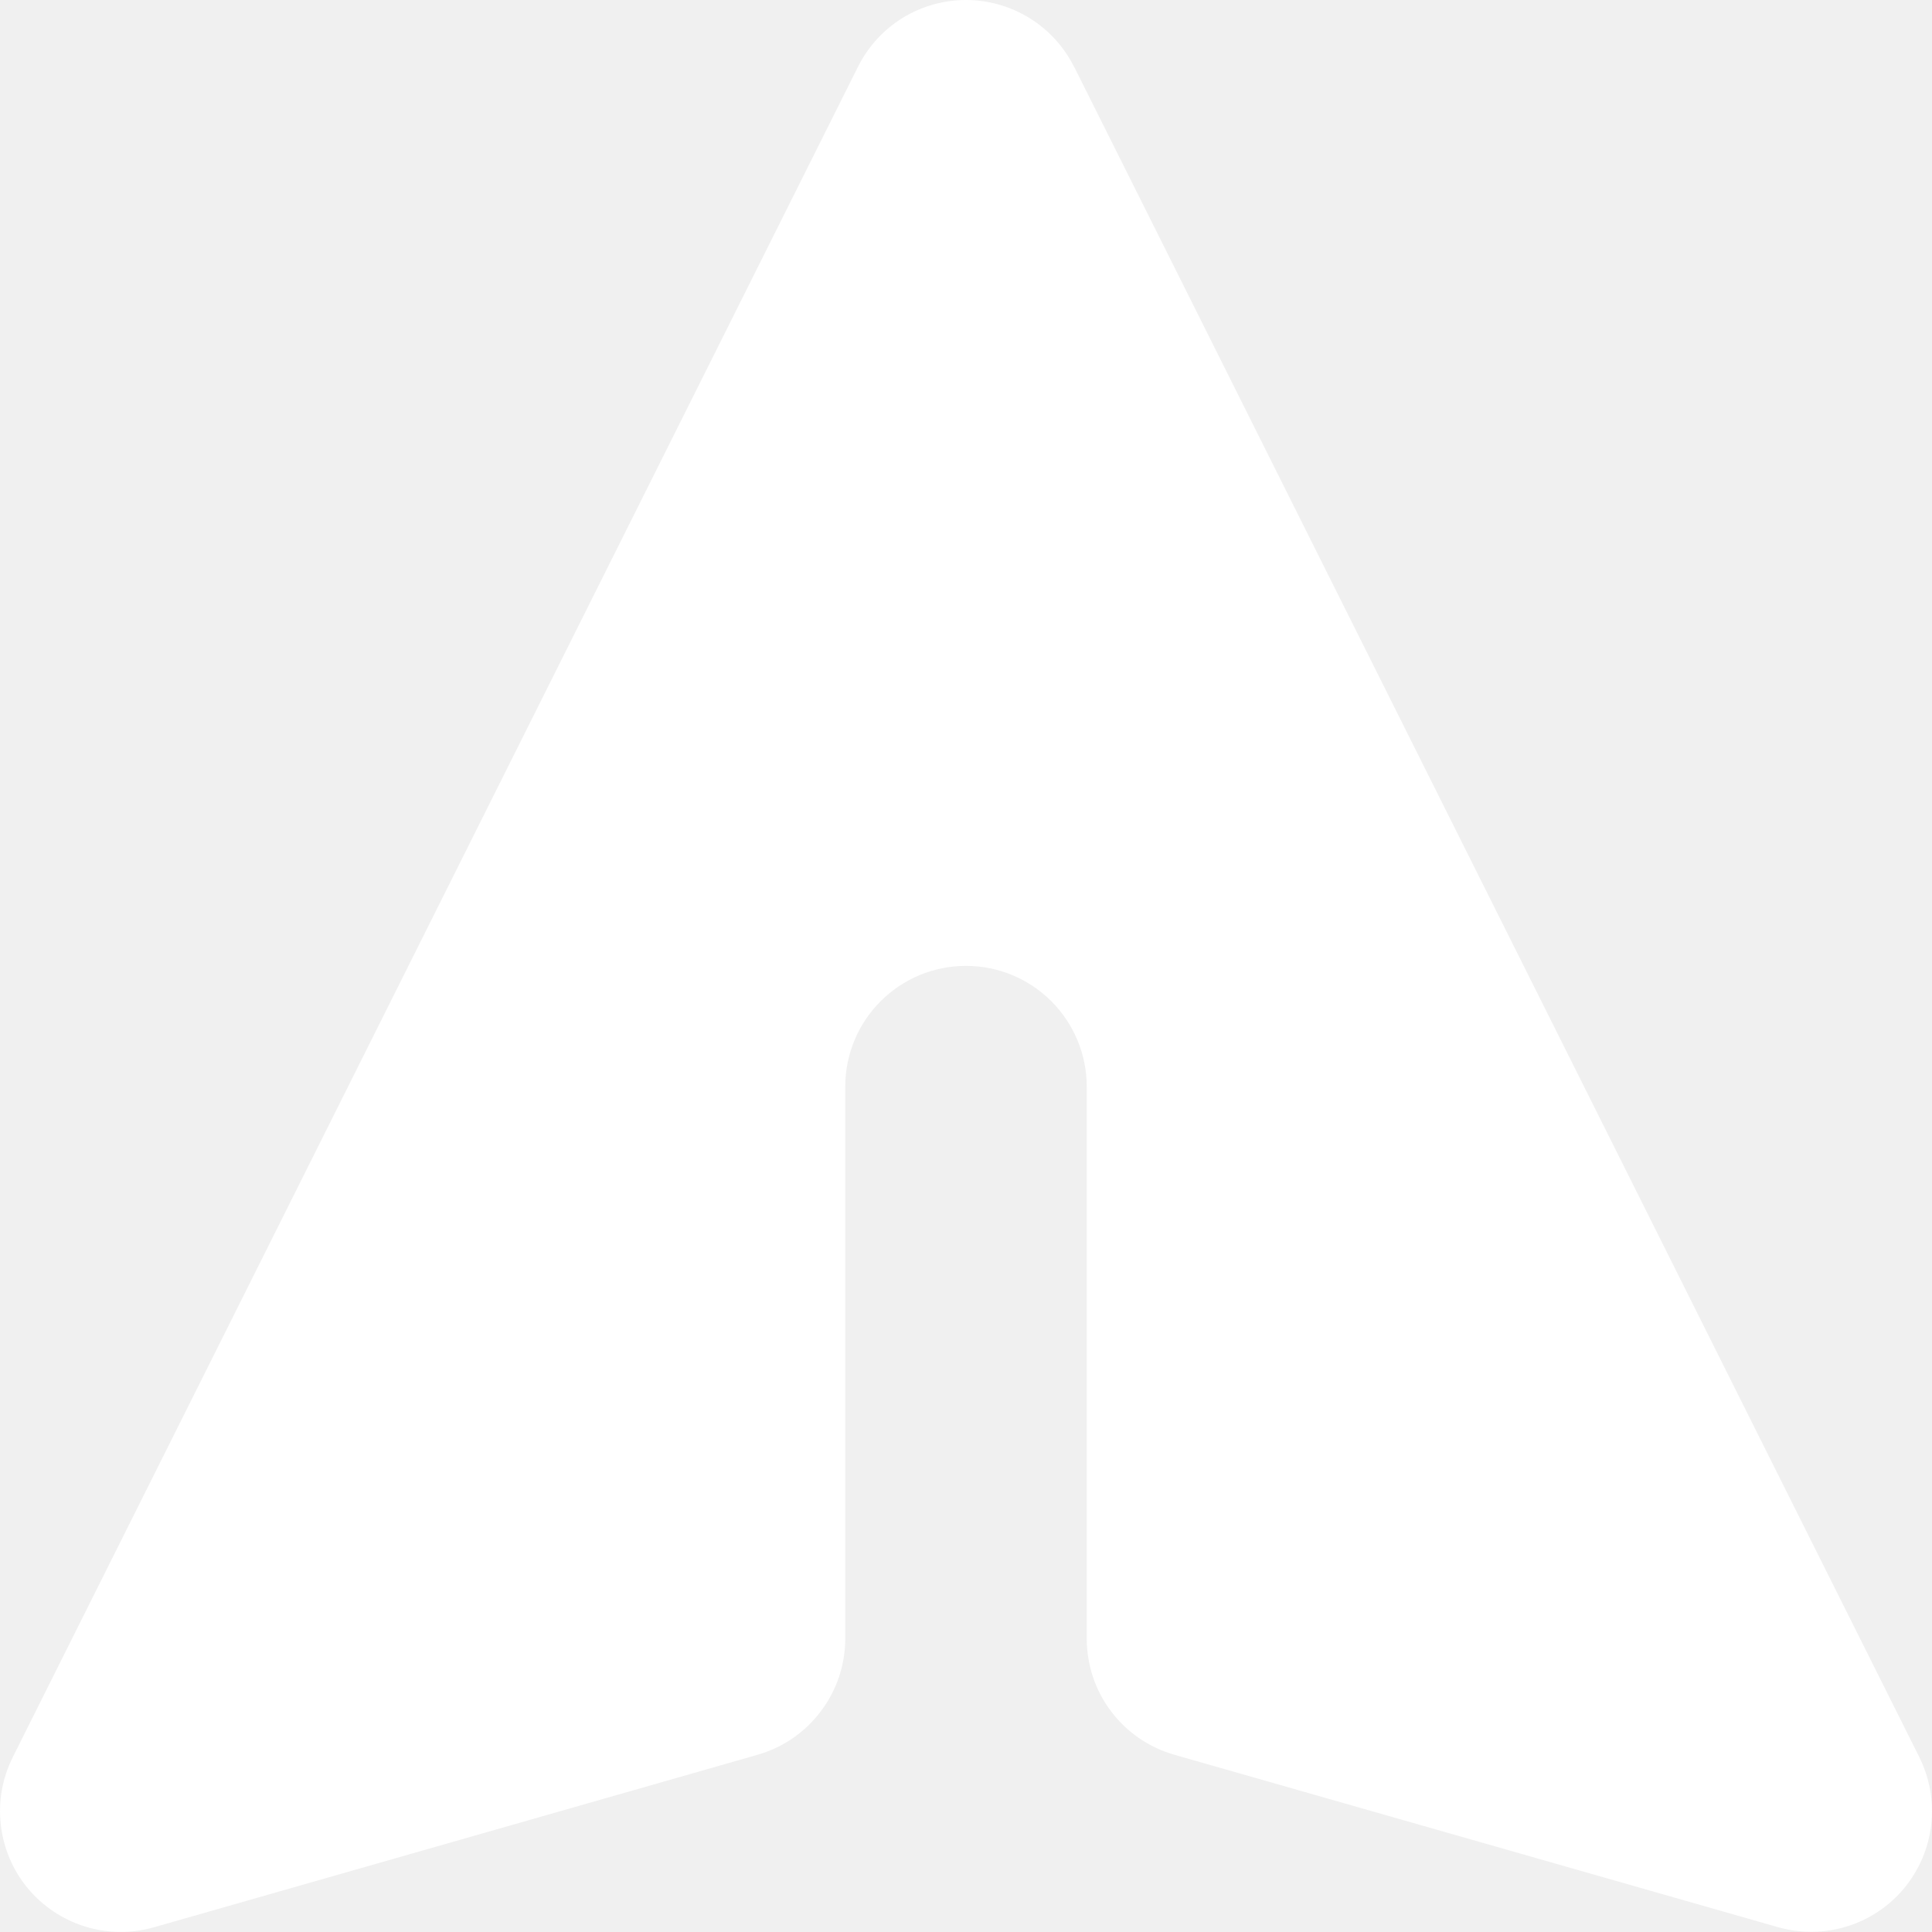
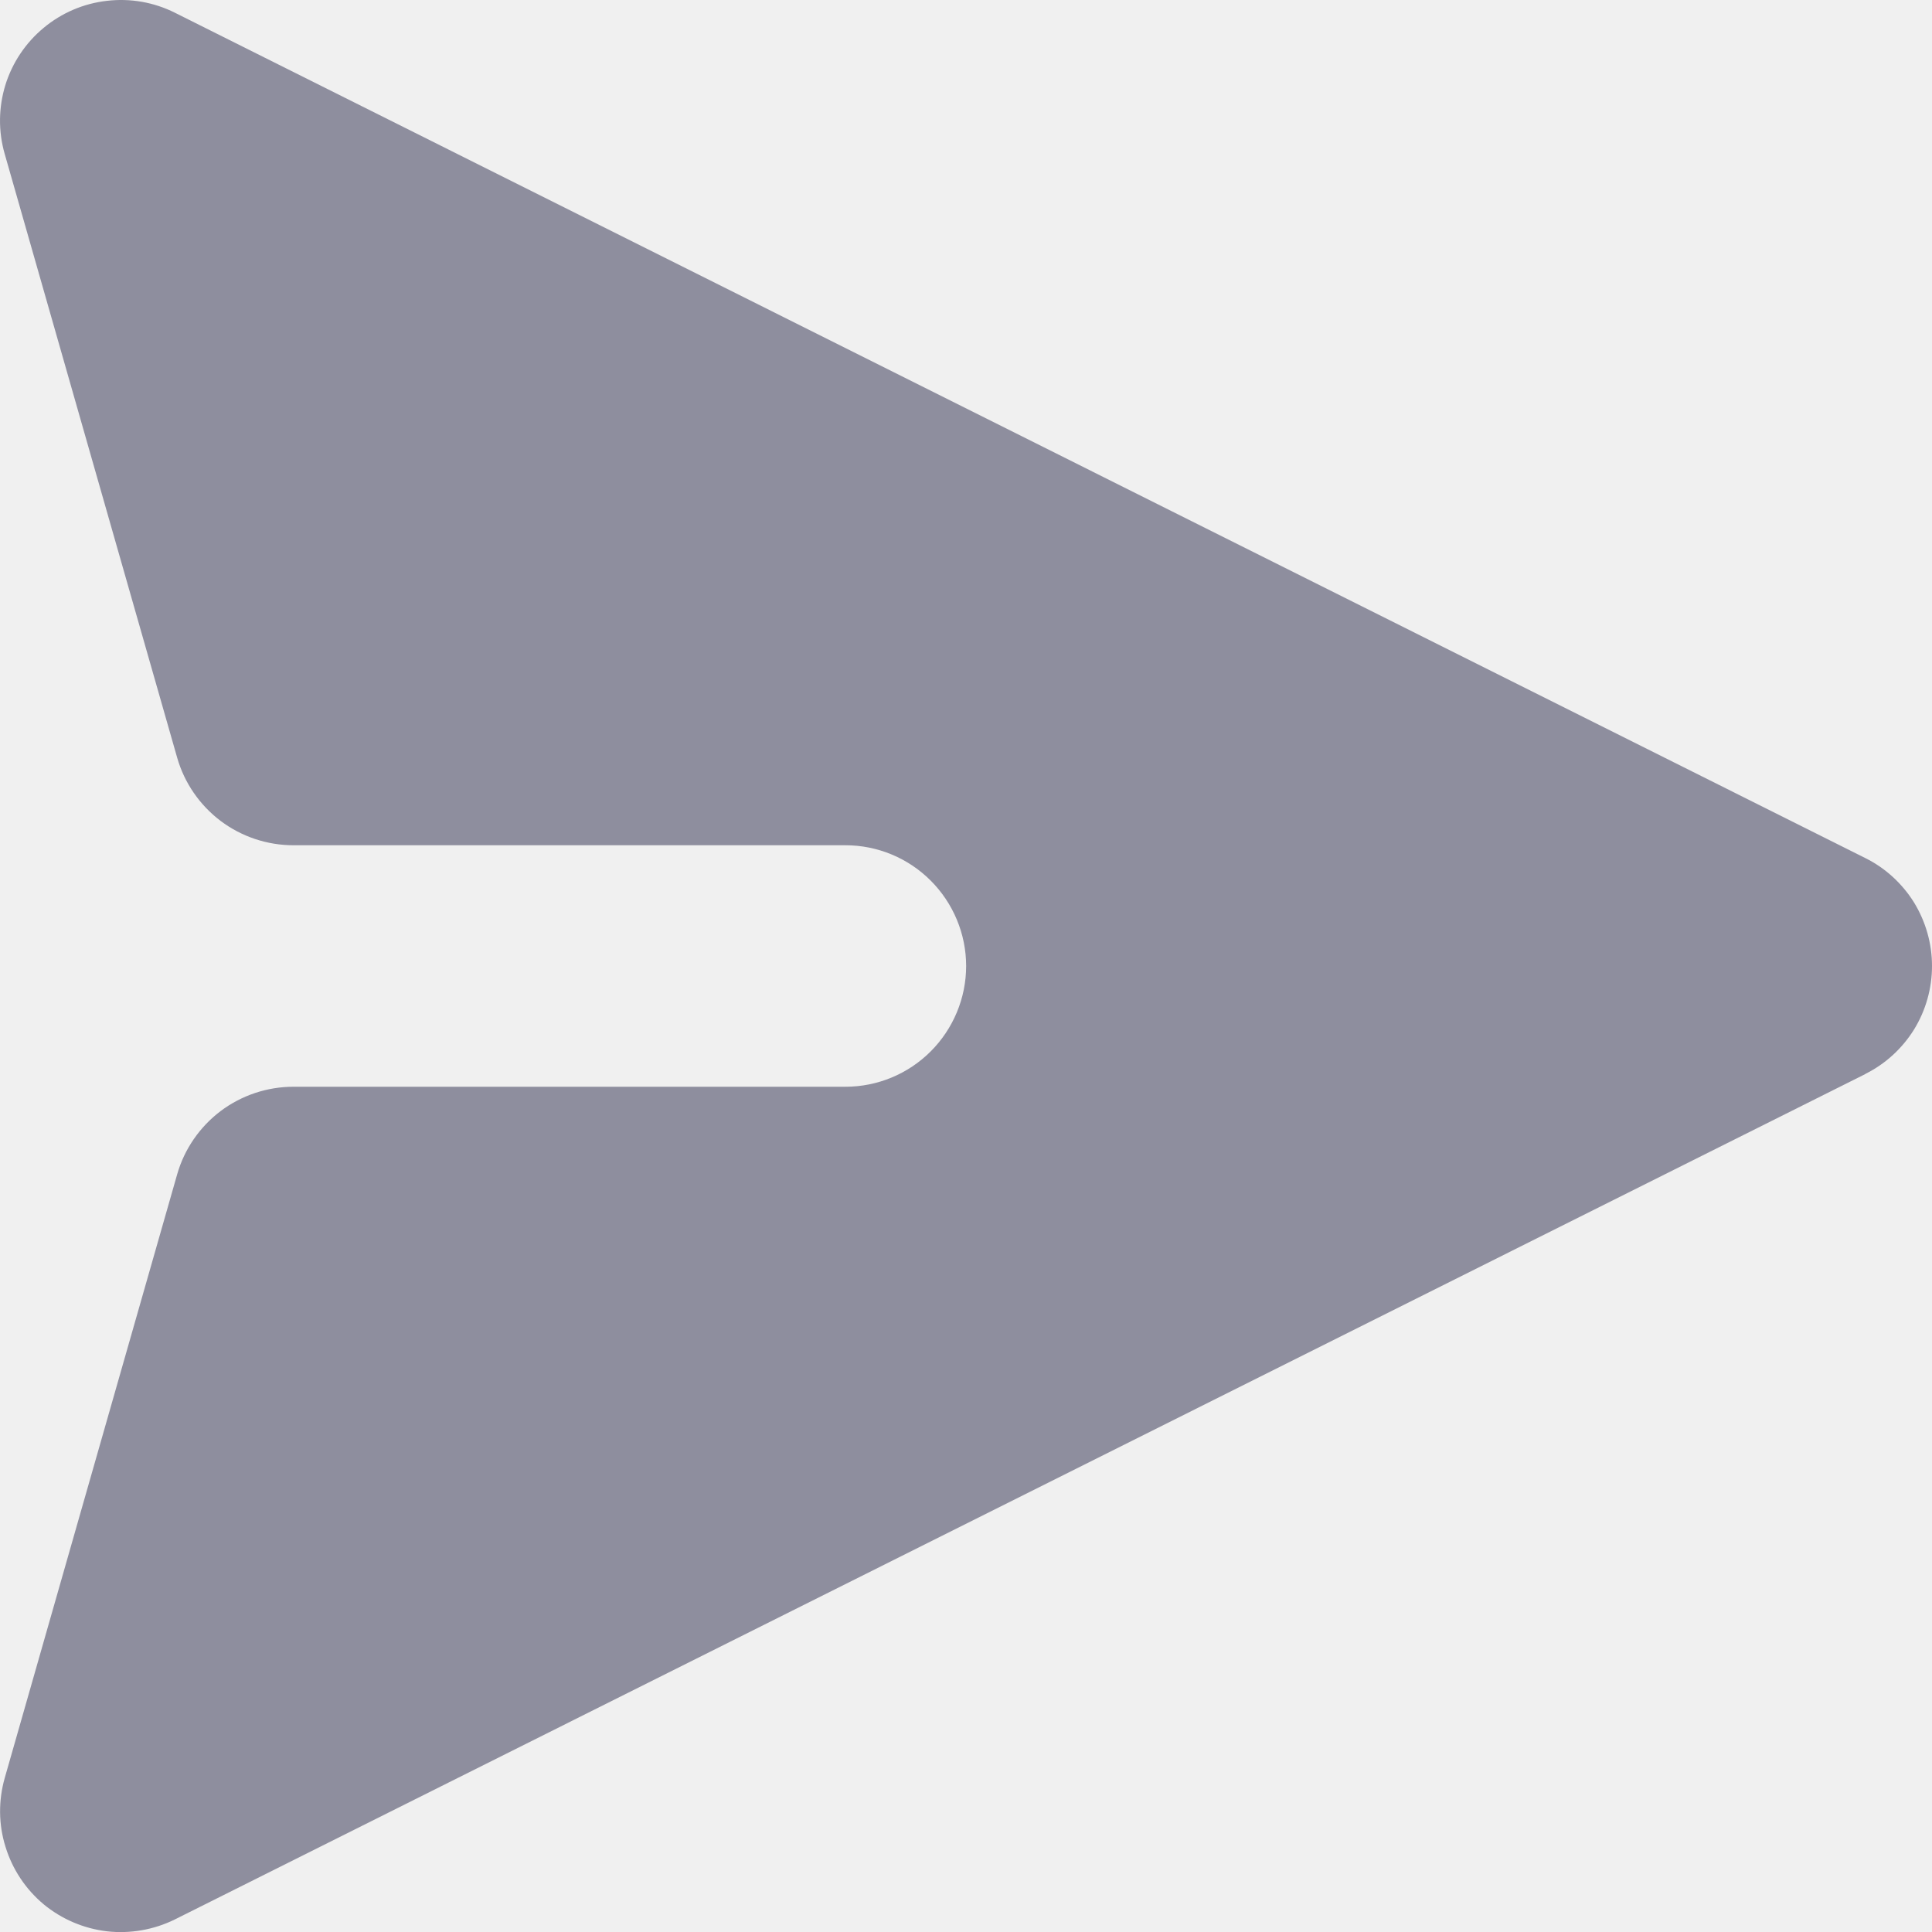
- <svg xmlns="http://www.w3.org/2000/svg" width="16" height="16" viewBox="0 0 16 16" fill="none">
-   <path d="M8.894 0.552C8.811 0.386 8.683 0.247 8.525 0.149C8.367 0.052 8.185 0 8 0C7.814 0 7.632 0.052 7.474 0.149C7.316 0.247 7.189 0.386 7.106 0.552L0.106 14.552C0.019 14.726 -0.016 14.921 0.007 15.114C0.029 15.306 0.106 15.489 0.23 15.638C0.354 15.787 0.519 15.897 0.705 15.955C0.89 16.012 1.088 16.014 1.275 15.961L6.275 14.532C6.484 14.472 6.667 14.346 6.798 14.172C6.929 13.999 7 13.787 7 13.57V8.999C7 8.734 7.105 8.479 7.293 8.292C7.48 8.104 7.734 7.999 8 7.999C8.265 7.999 8.519 8.104 8.707 8.292C8.894 8.479 9 8.734 9 8.999V13.57C9 13.787 9.07 13.999 9.201 14.172C9.332 14.346 9.516 14.472 9.725 14.532L14.725 15.96C14.911 16.013 15.109 16.011 15.295 15.954C15.48 15.897 15.645 15.787 15.769 15.638C15.893 15.488 15.971 15.306 15.993 15.114C16.016 14.921 15.981 14.726 15.895 14.552L8.895 0.552H8.894Z" fill="white" />
+ <svg xmlns="http://www.w3.org/2000/svg" width="14" height="14" viewBox="0 0 14 14" fill="none">
+   <path d="M13.517 7.782C13.662 7.71 13.784 7.598 13.87 7.46C13.955 7.322 14 7.162 14 7C14 6.838 13.955 6.679 13.87 6.54C13.784 6.402 13.662 6.29 13.517 6.218L1.267 0.092C1.115 0.016 0.944 -0.014 0.775 0.006C0.606 0.025 0.447 0.093 0.316 0.202C0.186 0.31 0.089 0.454 0.039 0.616C-0.011 0.779 -0.013 0.952 0.034 1.115L1.284 5.491C1.336 5.673 1.447 5.834 1.599 5.949C1.751 6.063 1.936 6.125 2.126 6.125L6.126 6.125C6.358 6.125 6.58 6.217 6.744 6.381C6.908 6.545 7.001 6.768 7.001 7C7.001 7.232 6.908 7.455 6.744 7.619C6.58 7.783 6.358 7.875 6.126 7.875L2.126 7.875C1.936 7.875 1.751 7.937 1.599 8.051C1.447 8.166 1.336 8.327 1.284 8.509L0.034 12.885C-0.012 13.048 -0.011 13.221 0.04 13.383C0.09 13.546 0.186 13.69 0.316 13.799C0.447 13.907 0.606 13.975 0.775 13.995C0.944 14.014 1.115 13.984 1.267 13.909L13.517 7.783L13.517 7.782Z" fill="#8E8E9E" />
</svg>
